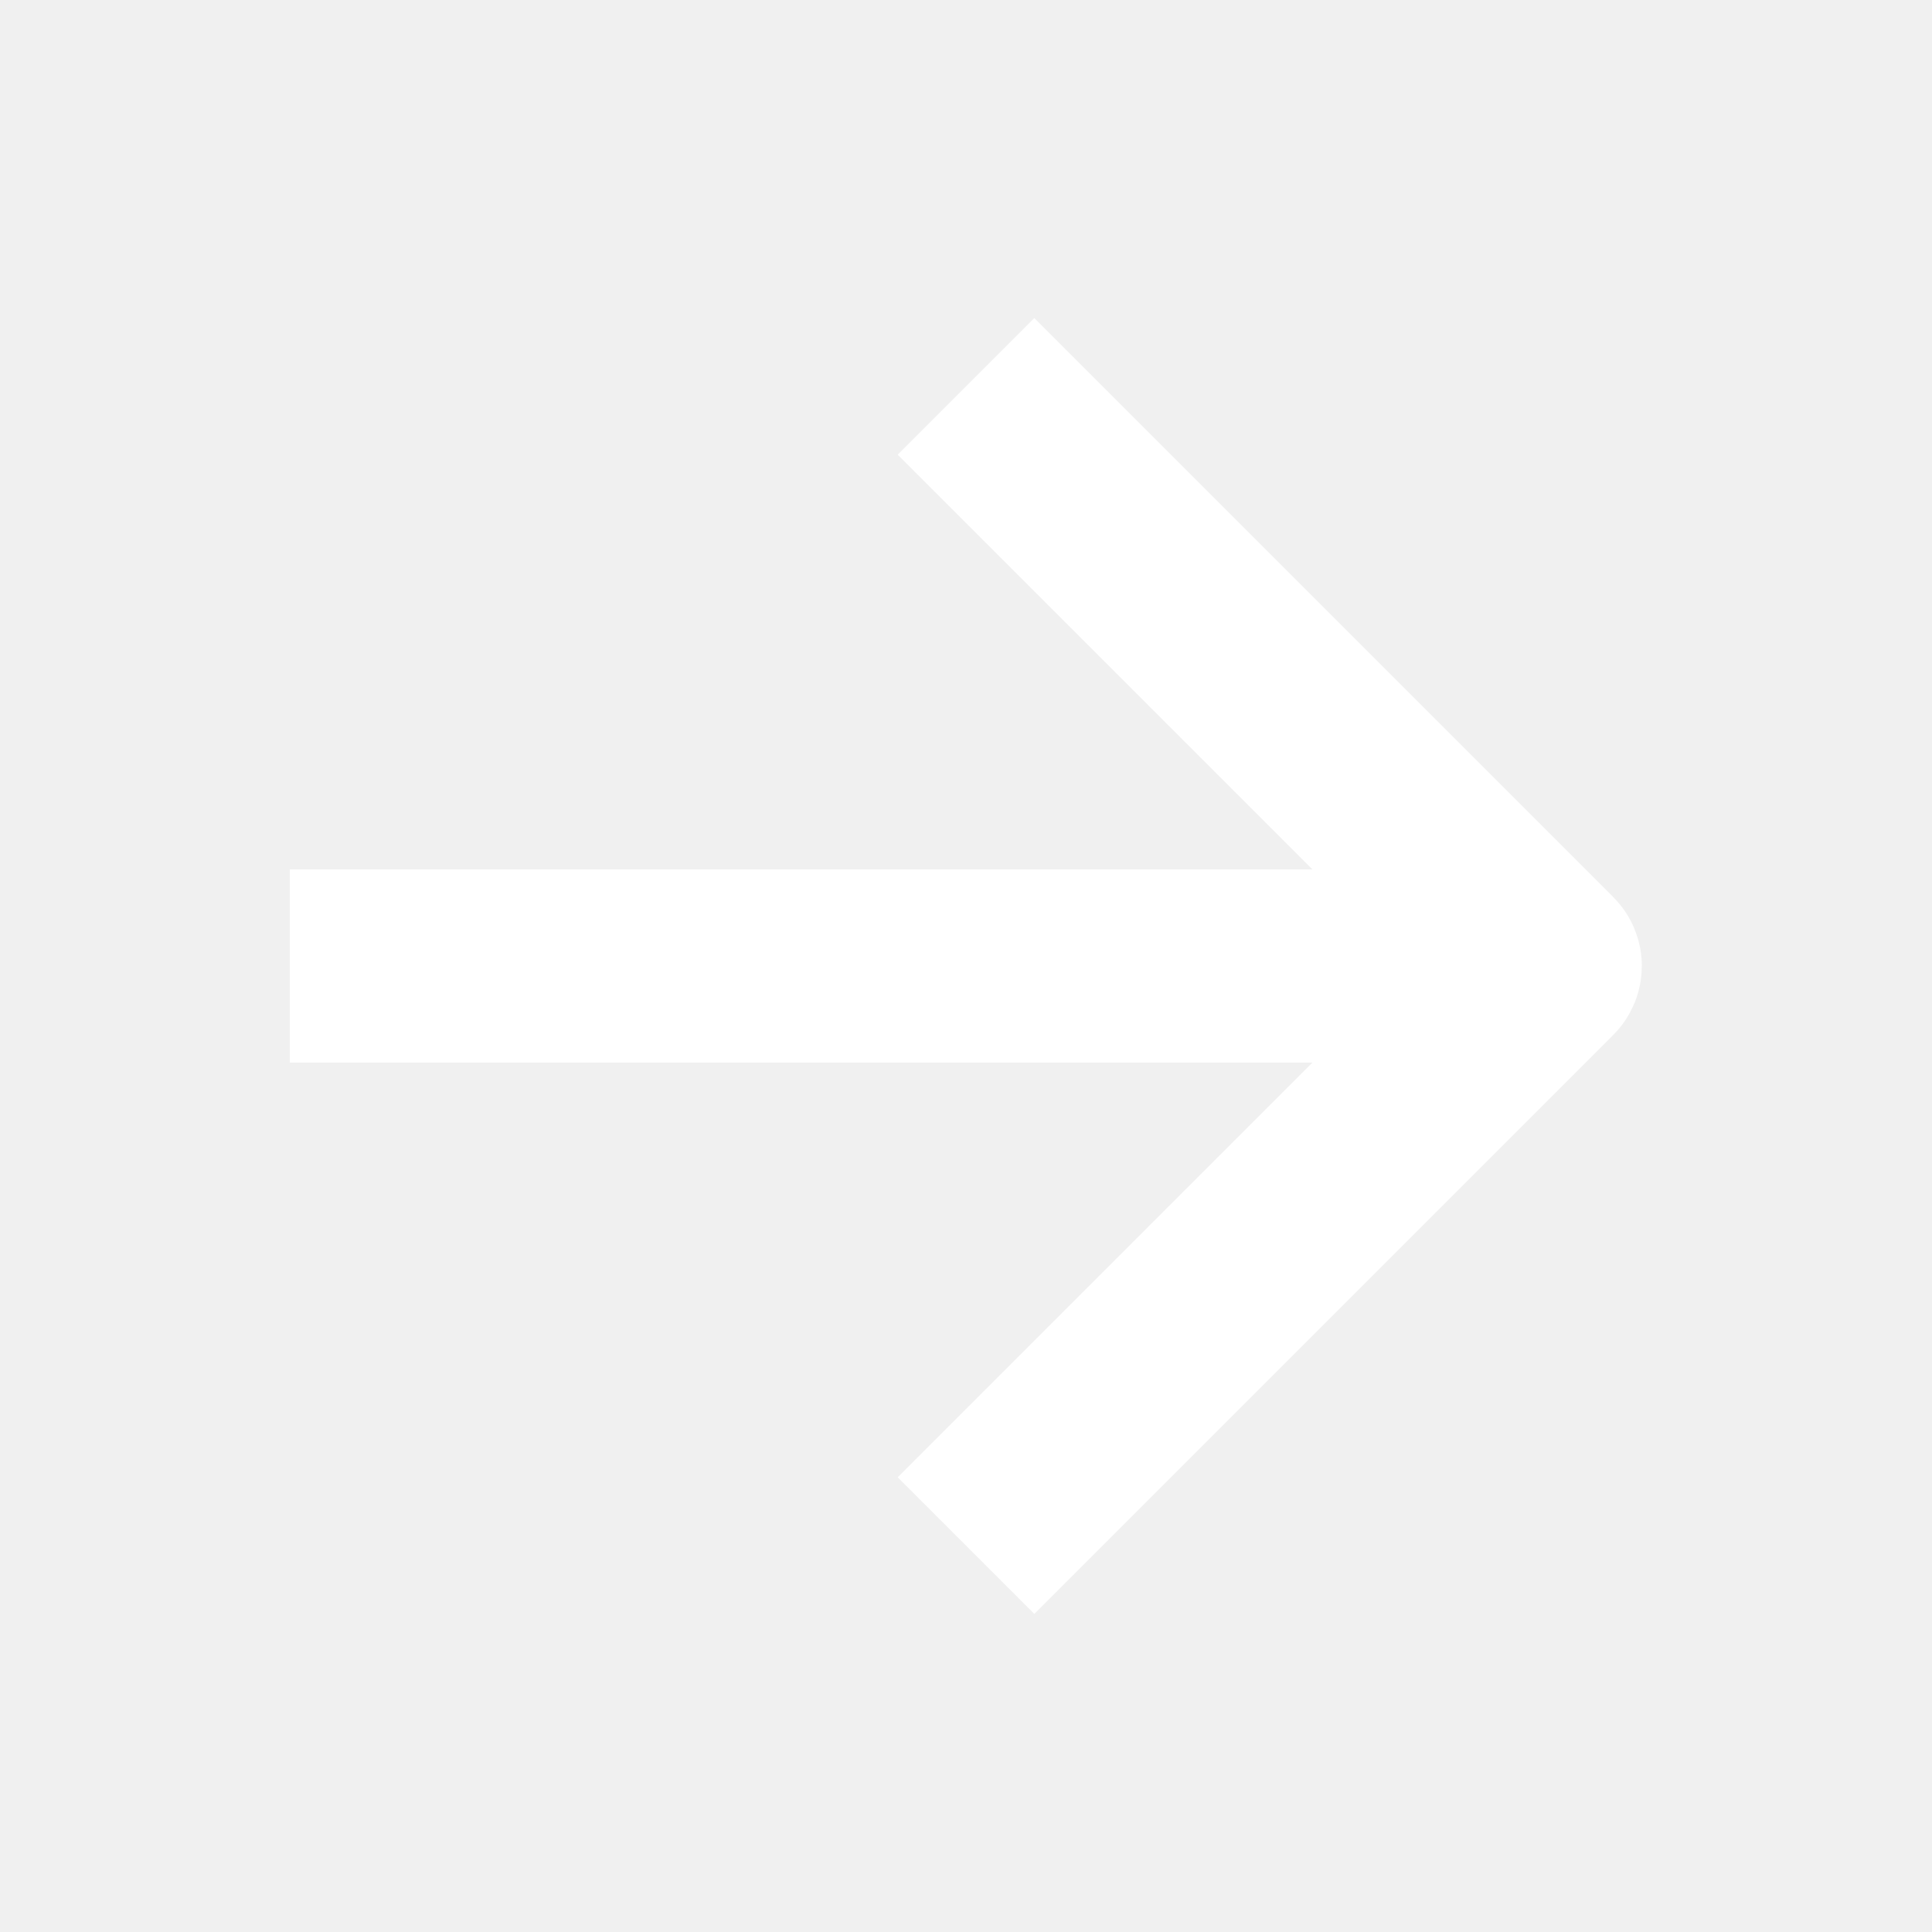
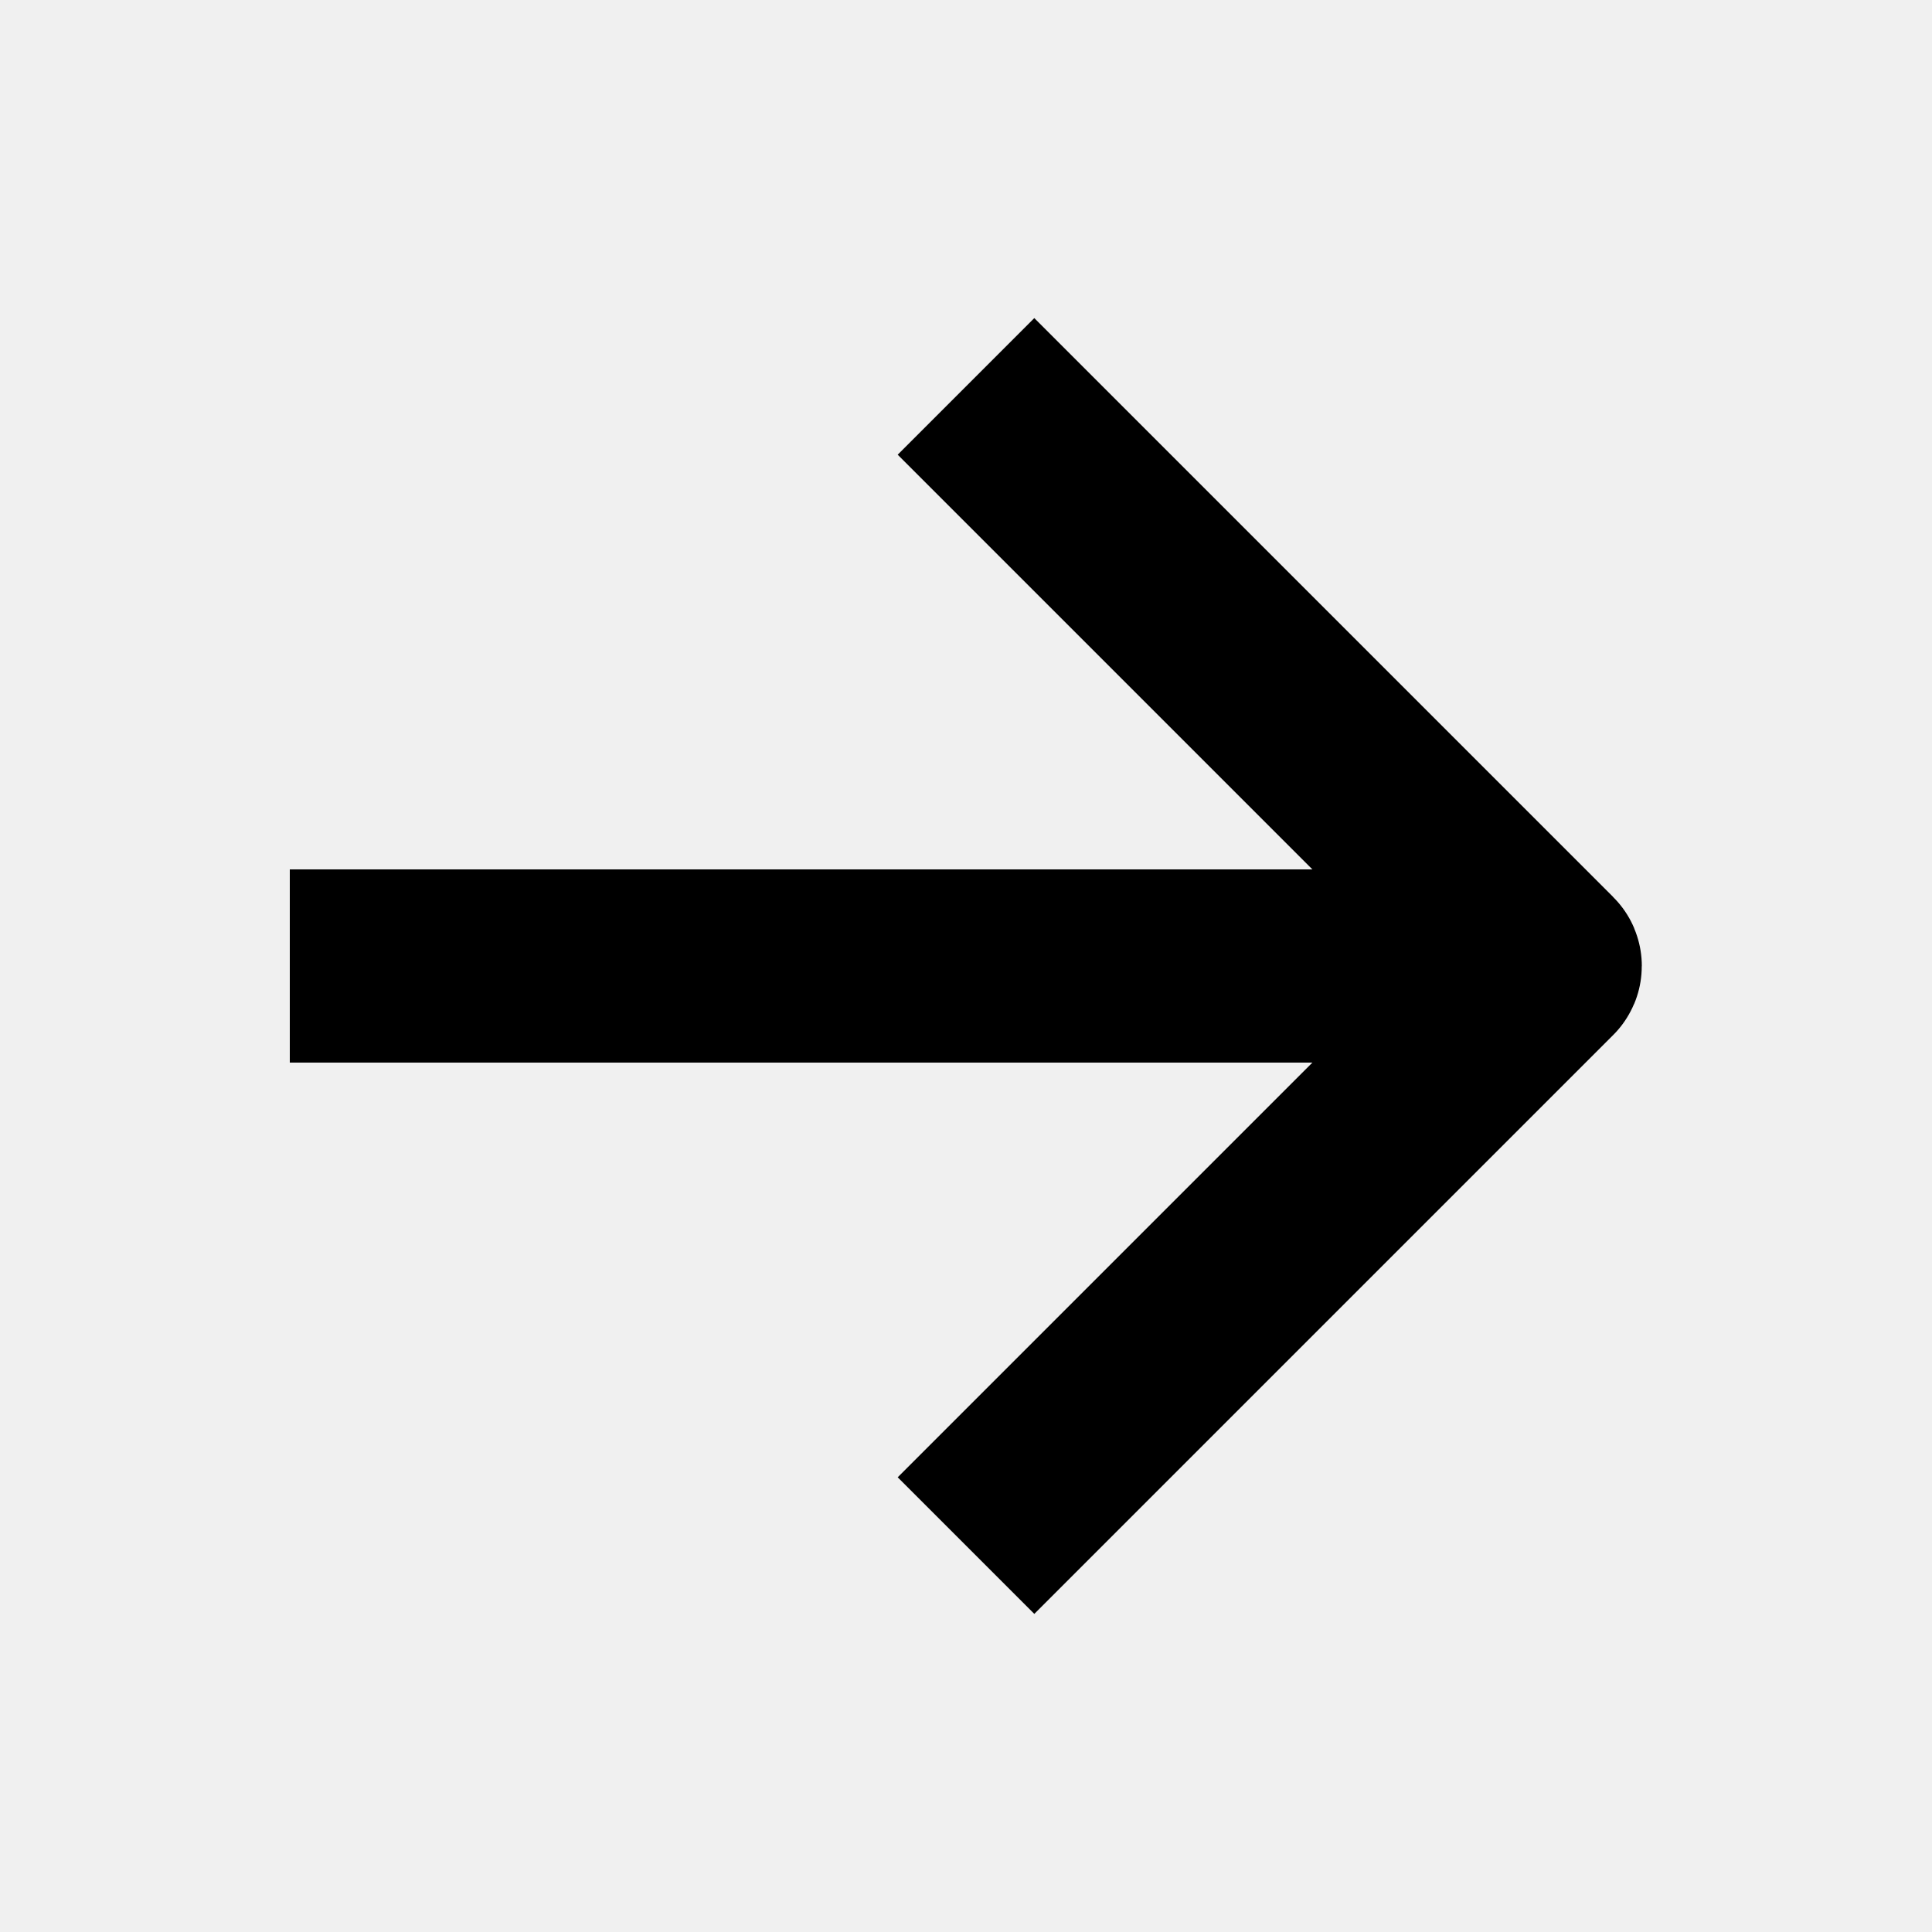
<svg xmlns="http://www.w3.org/2000/svg" width="20" height="20" viewBox="0 0 20 20" fill="none">
-   <path d="M3 9V11H15V9H3Z" fill="white" />
-   <path d="M10 16L15.993 10.007C15.997 10.003 15.997 9.997 15.993 9.993L10 4" stroke="white" stroke-width="2" />
+   <path d="M3 9V11H15V9H3Z" fill="currentColor" />
+   <path d="M10 16L15.993 10.007C15.997 10.003 15.997 9.997 15.993 9.993L10 4" stroke="currentColor" stroke-width="2" />
</svg>
